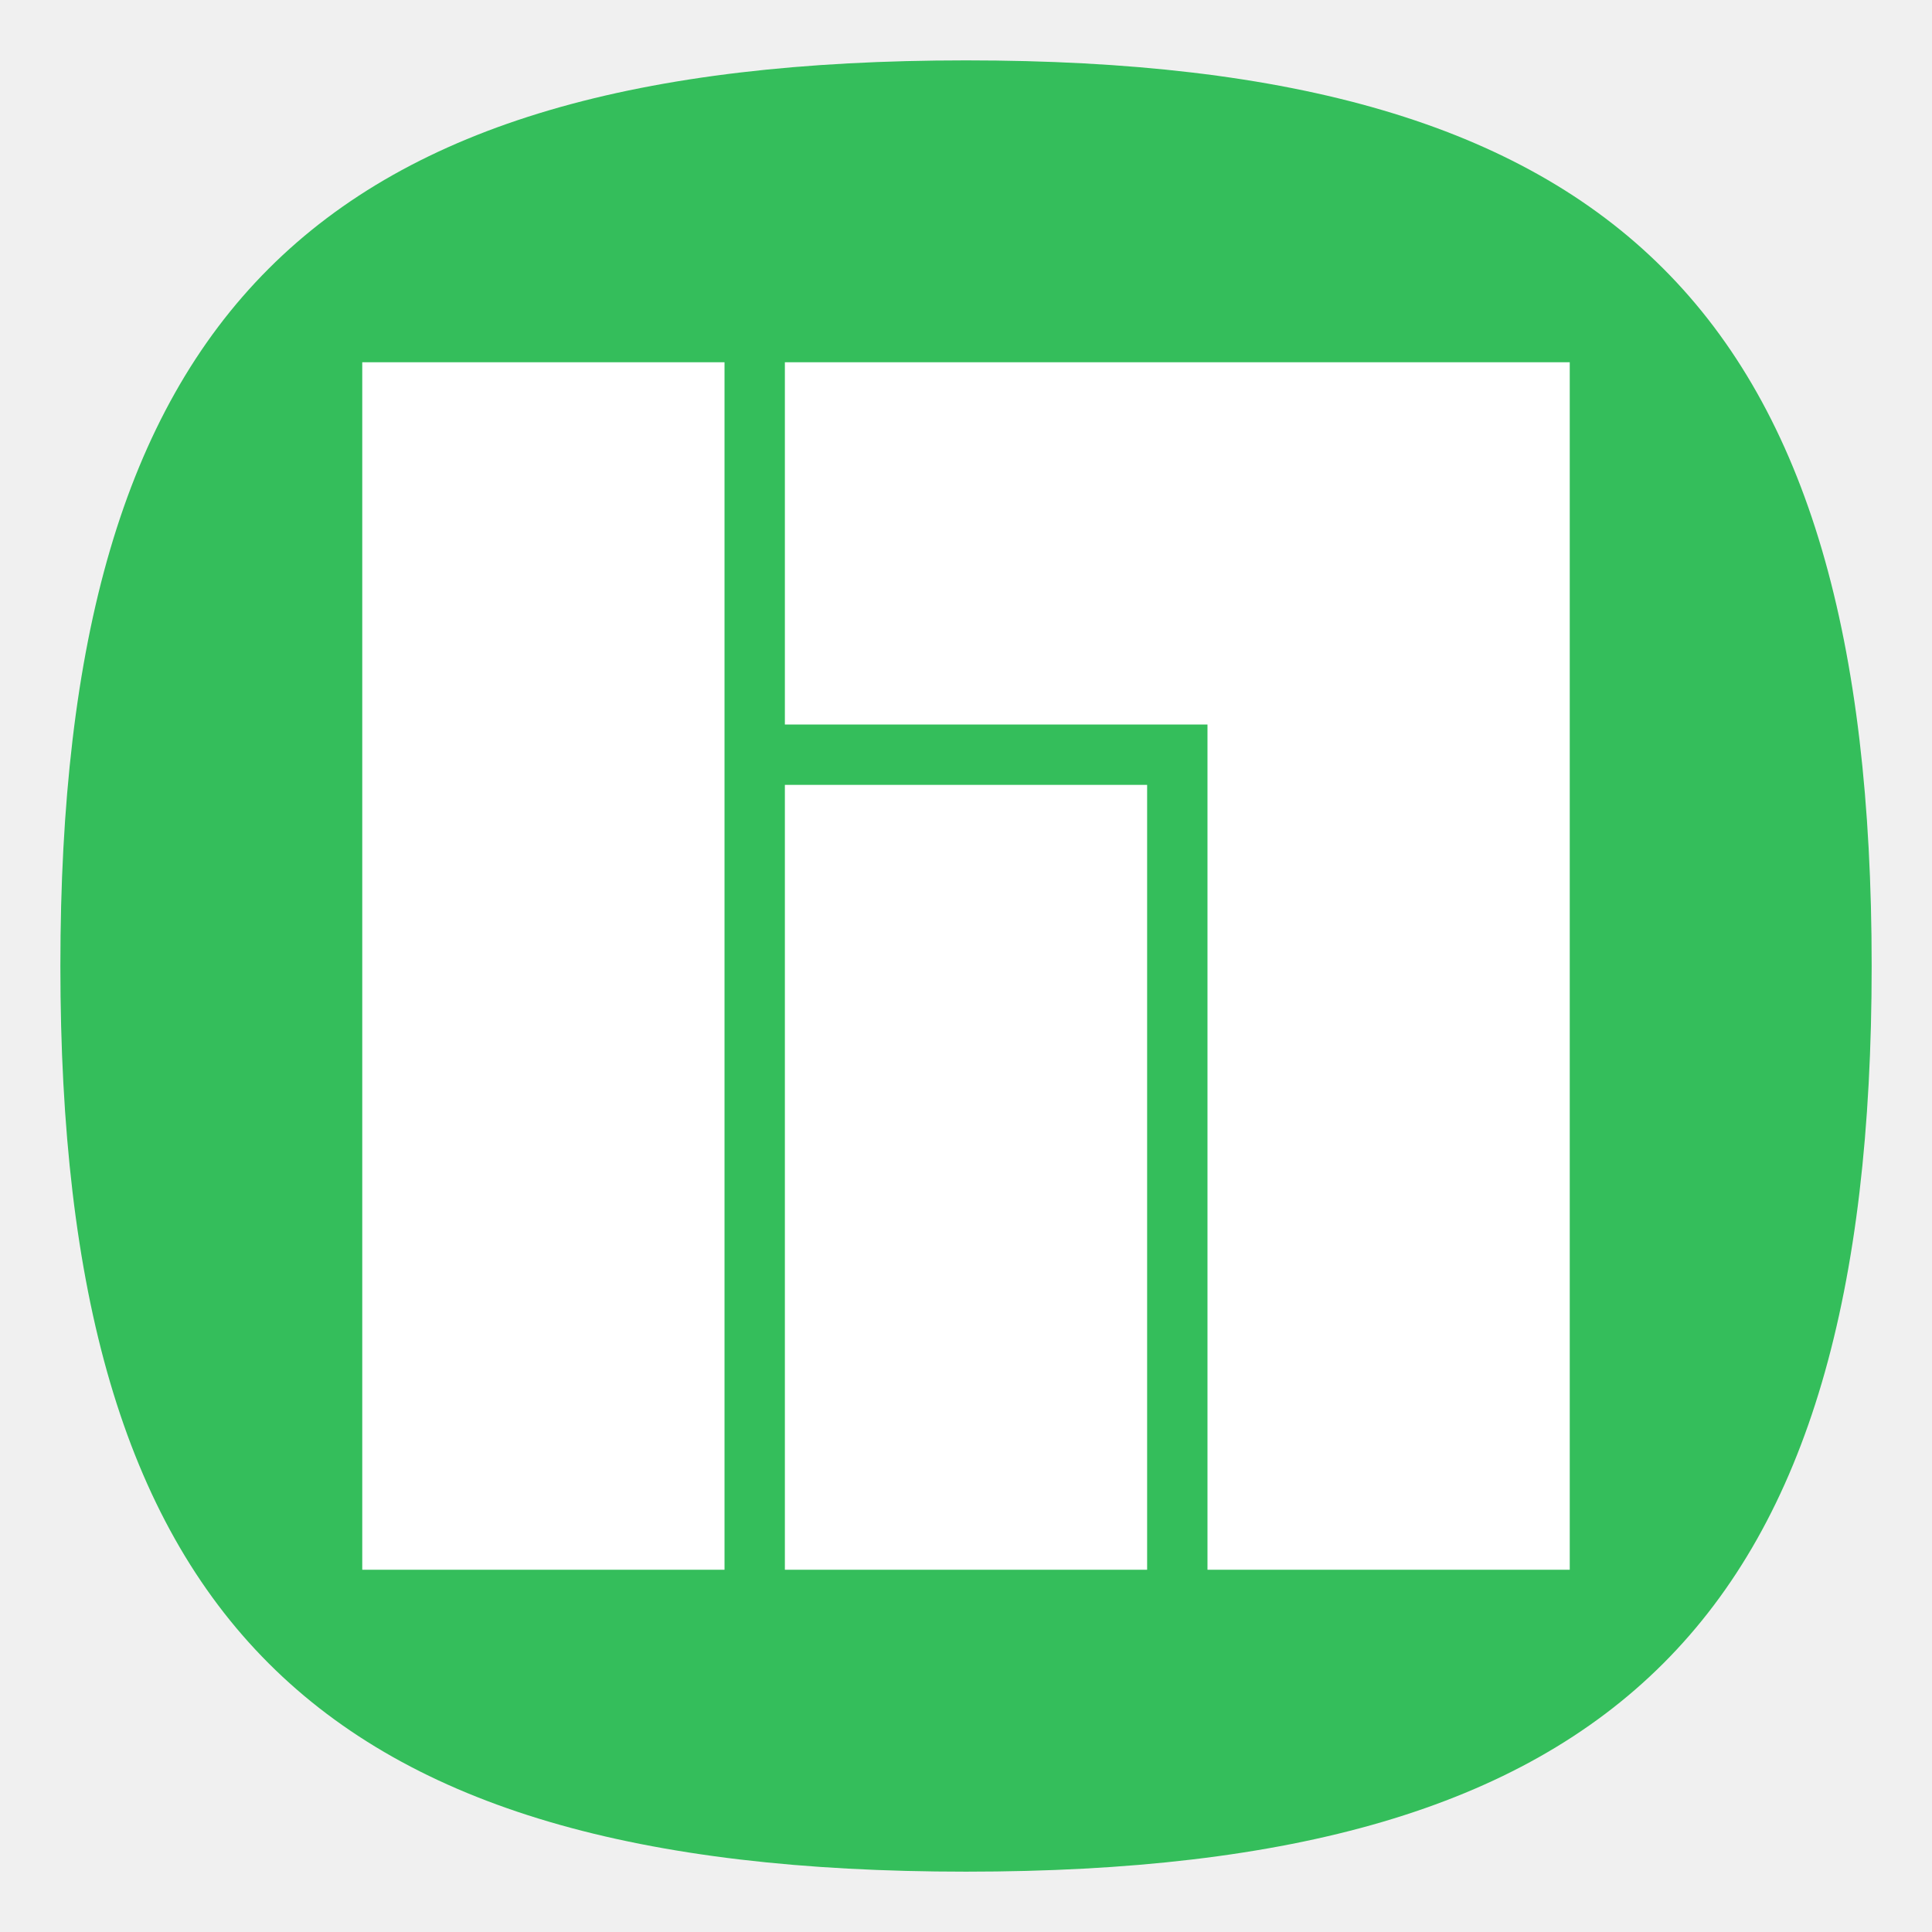
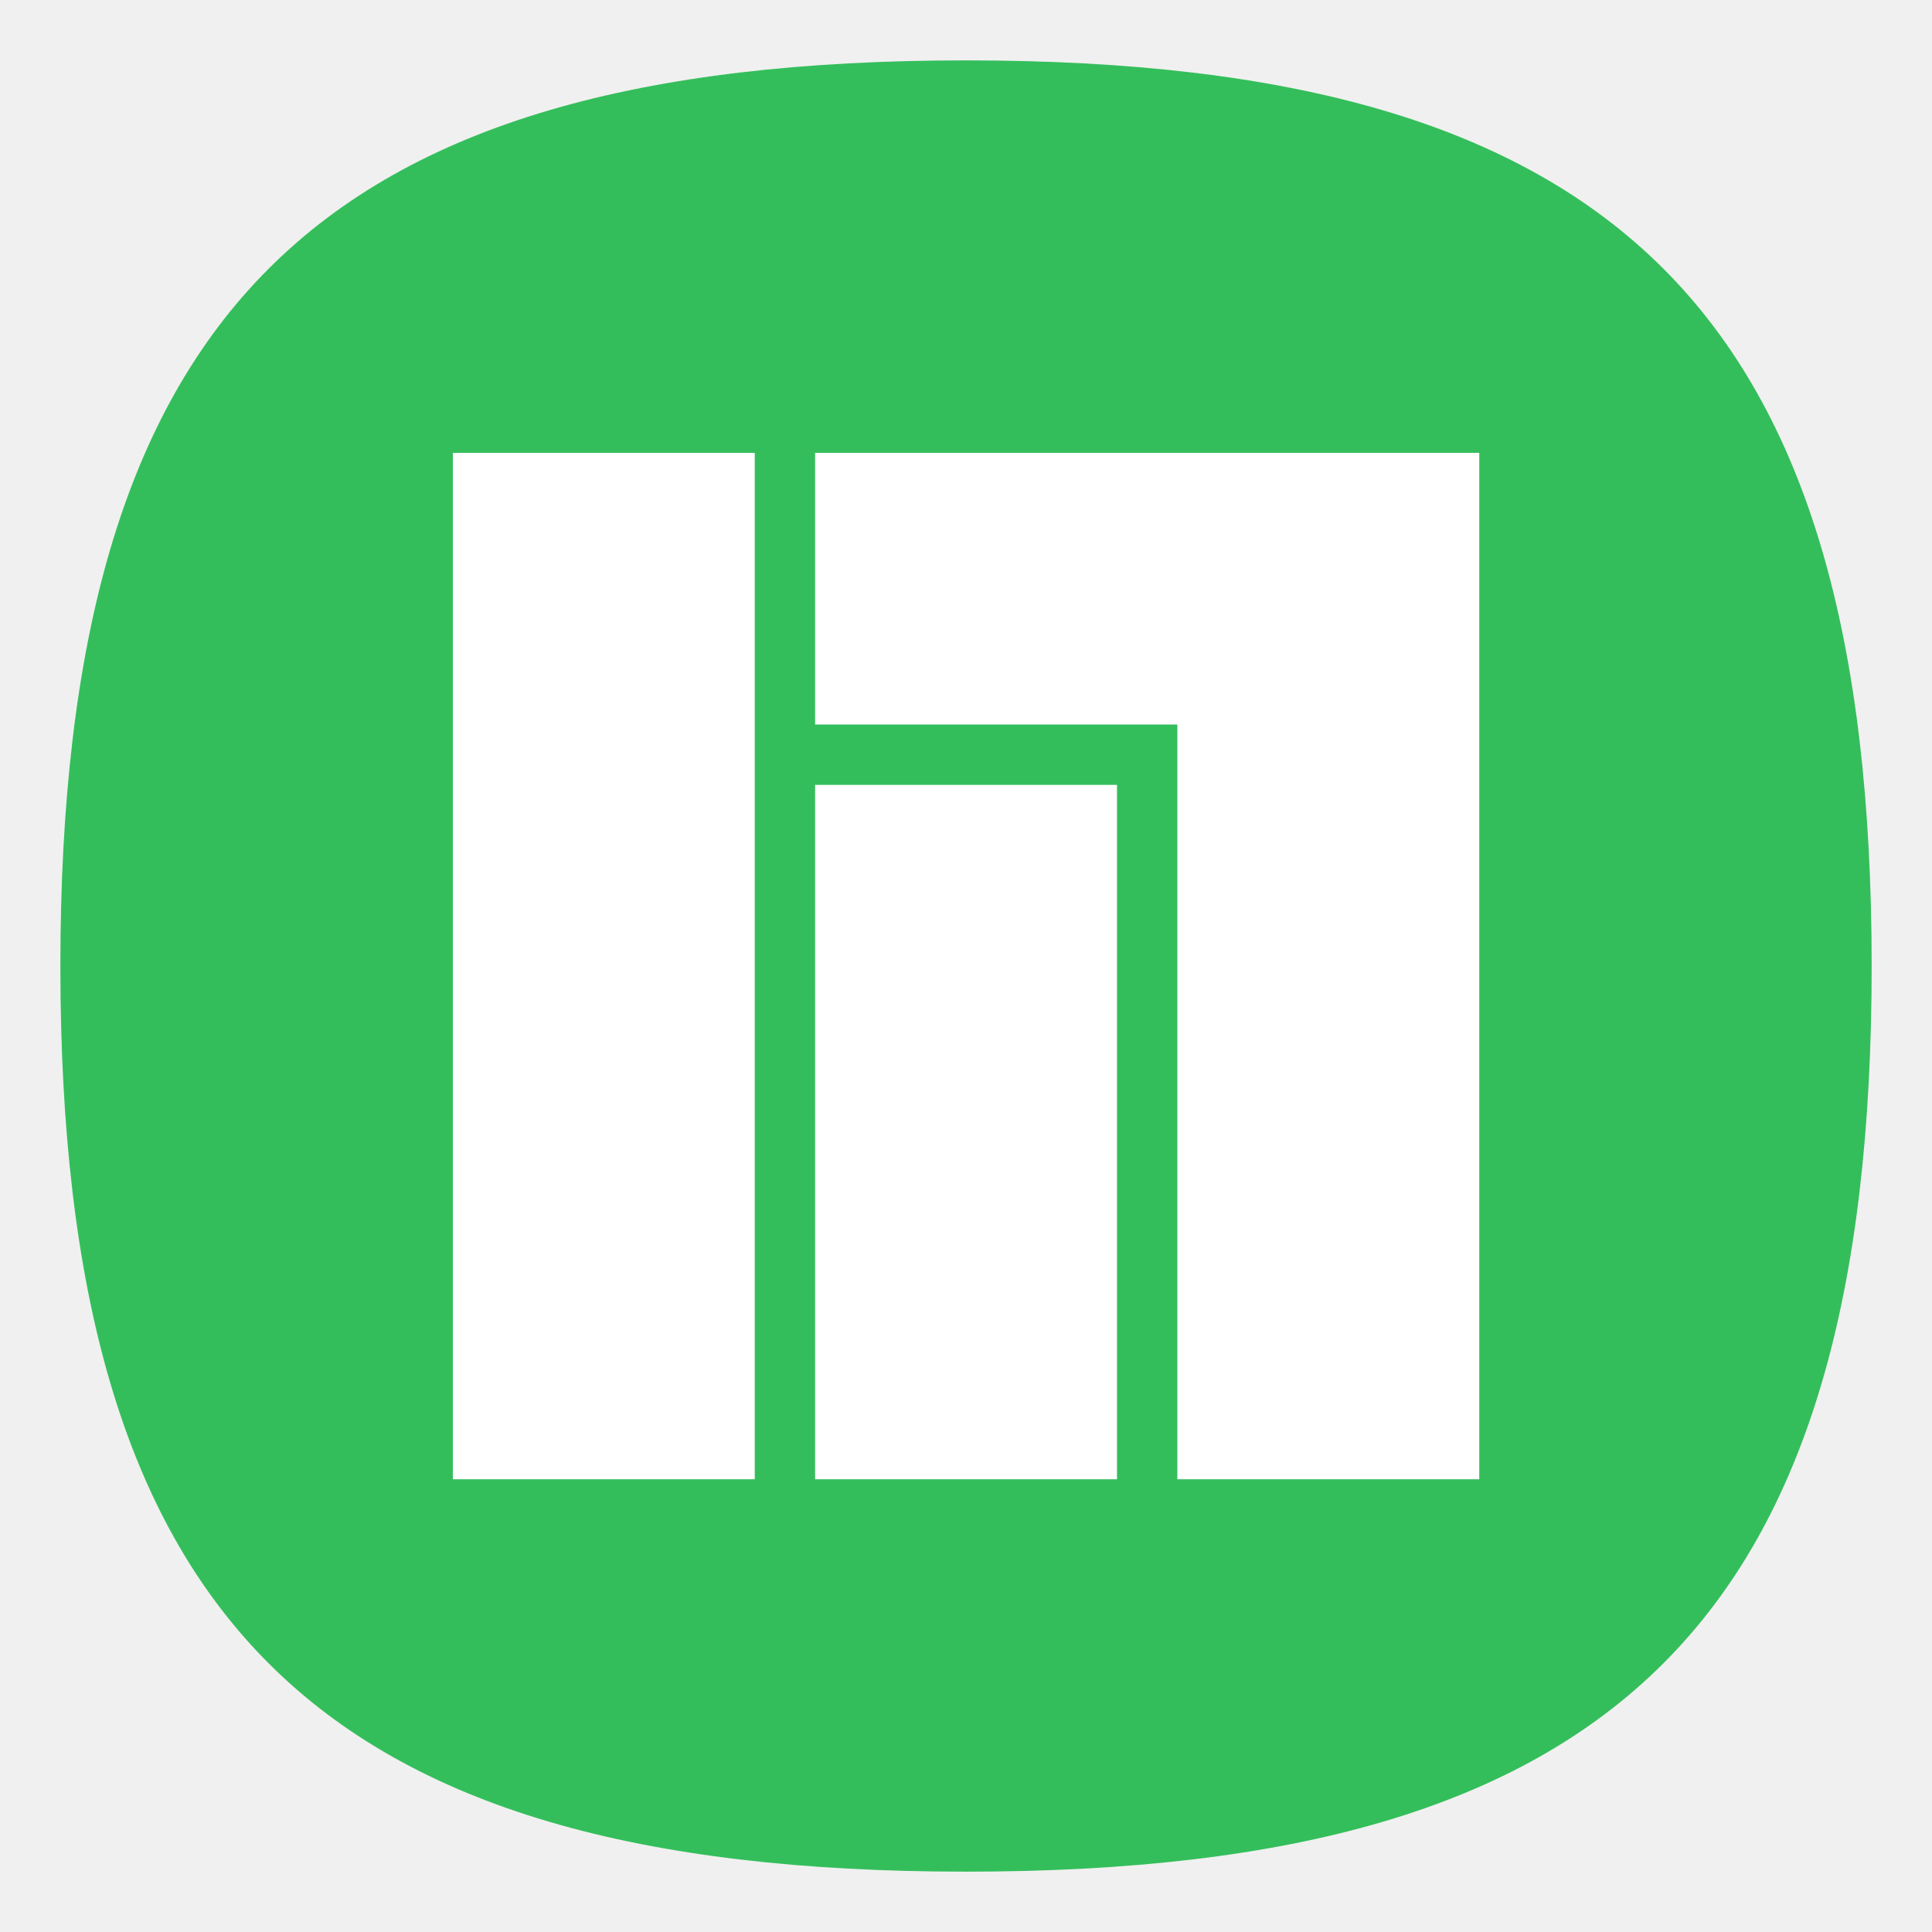
<svg xmlns="http://www.w3.org/2000/svg" width="64" height="64" viewBox="0 0 16.933 16.933" version="1.1" id="svg828">
  <defs id="defs825" />
  <path id="path911" style="fill:#34be5b;fill-opacity:1;stroke-width:2.177;stroke-linecap:round;stroke-linejoin:round;stroke-dasharray:26.129, 2.177" d="M 32 2 C 10.4 2 2 10.4 2 32 C 2 53.6 10.4 62 32 62 C 53.6 62 62 53.6 62 32 C 62 10.4 53.6 2 32 2 z " transform="scale(0.2645833)" />
-   <path id="rect926" style="fill:#ffffff;stroke-width:0.529;stroke-linecap:round;stroke-linejoin:round" d="M 3.175,3.175 V 13.758 H 6.35 V 3.175 Z m 3.704,0 v 3.175 h 3.704 v 7.408 h 3.175 V 3.175 Z m 0,3.704 V 13.758 H 10.054 V 6.879 Z" />
+   <path id="rect926" style="fill:#ffffff;stroke-width:0.529;stroke-linecap:round;stroke-linejoin:round" d="m 3.969,3.969 v 8.996 H 6.615 V 3.969 Z m 3.175,0 V 6.35 H 10.319 v 6.615 h 2.646 V 3.969 Z m 0,2.91 V 12.965 H 9.79 V 6.879 Z" />
</svg>
